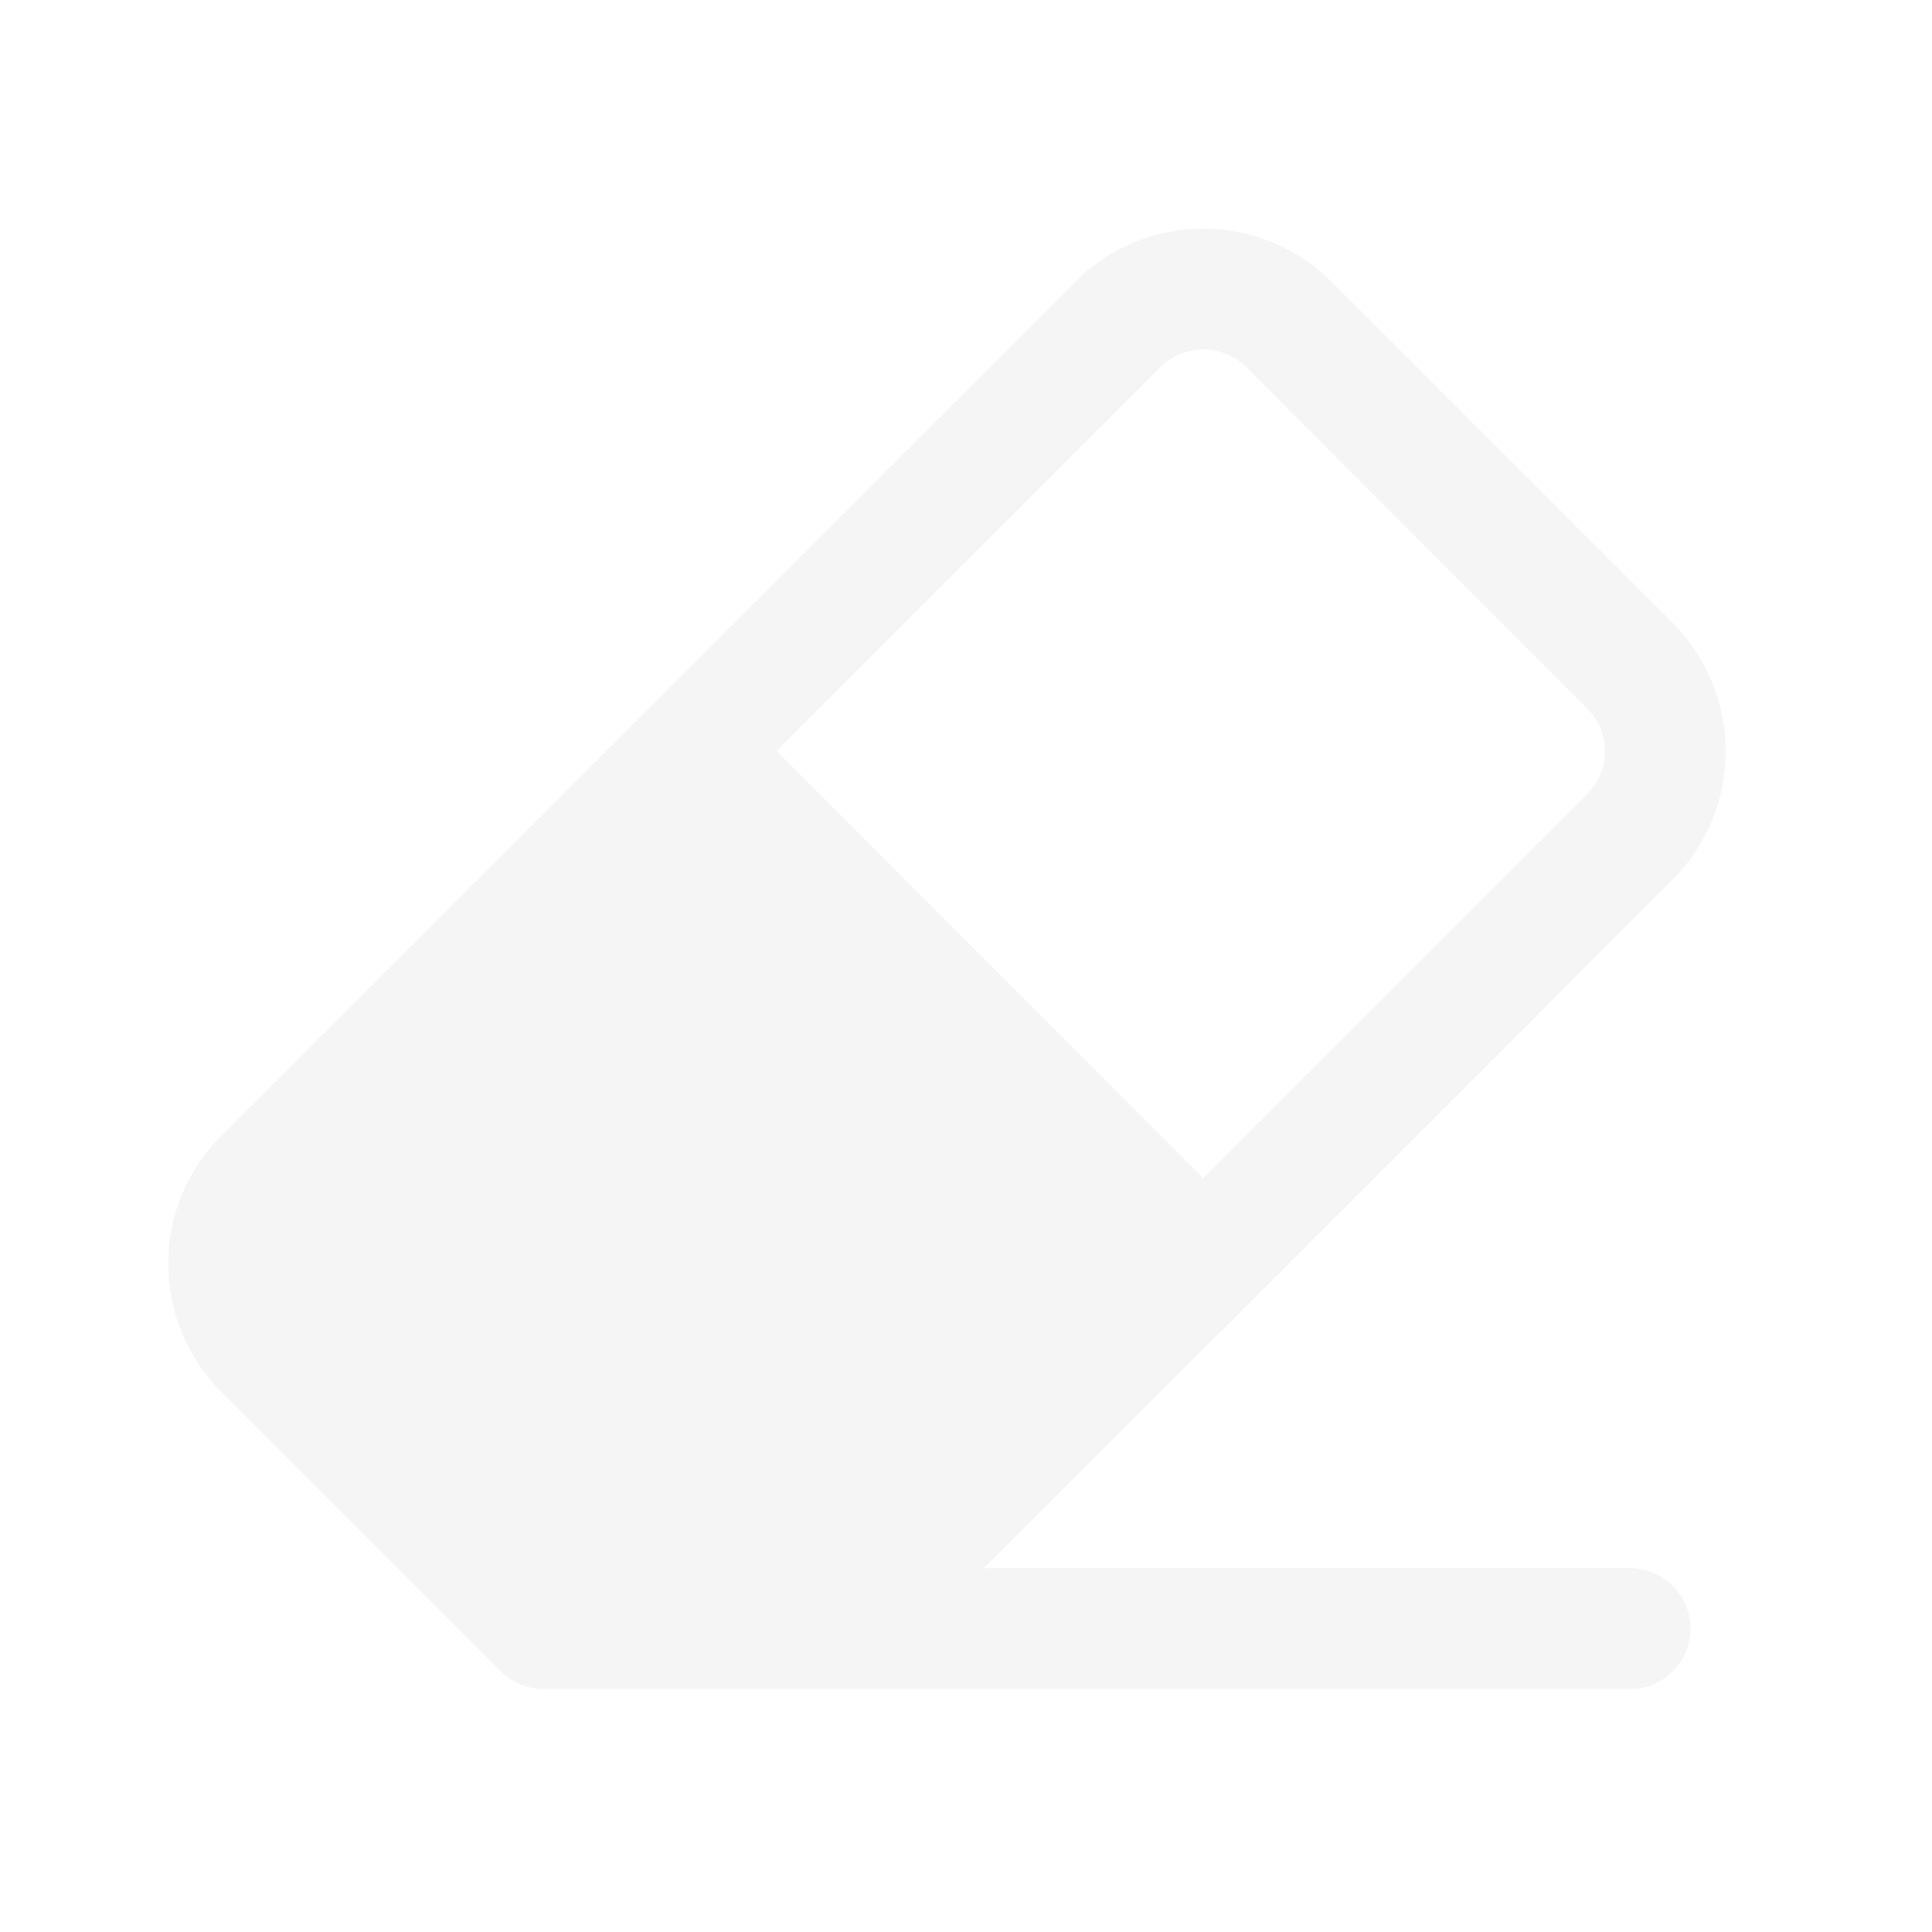
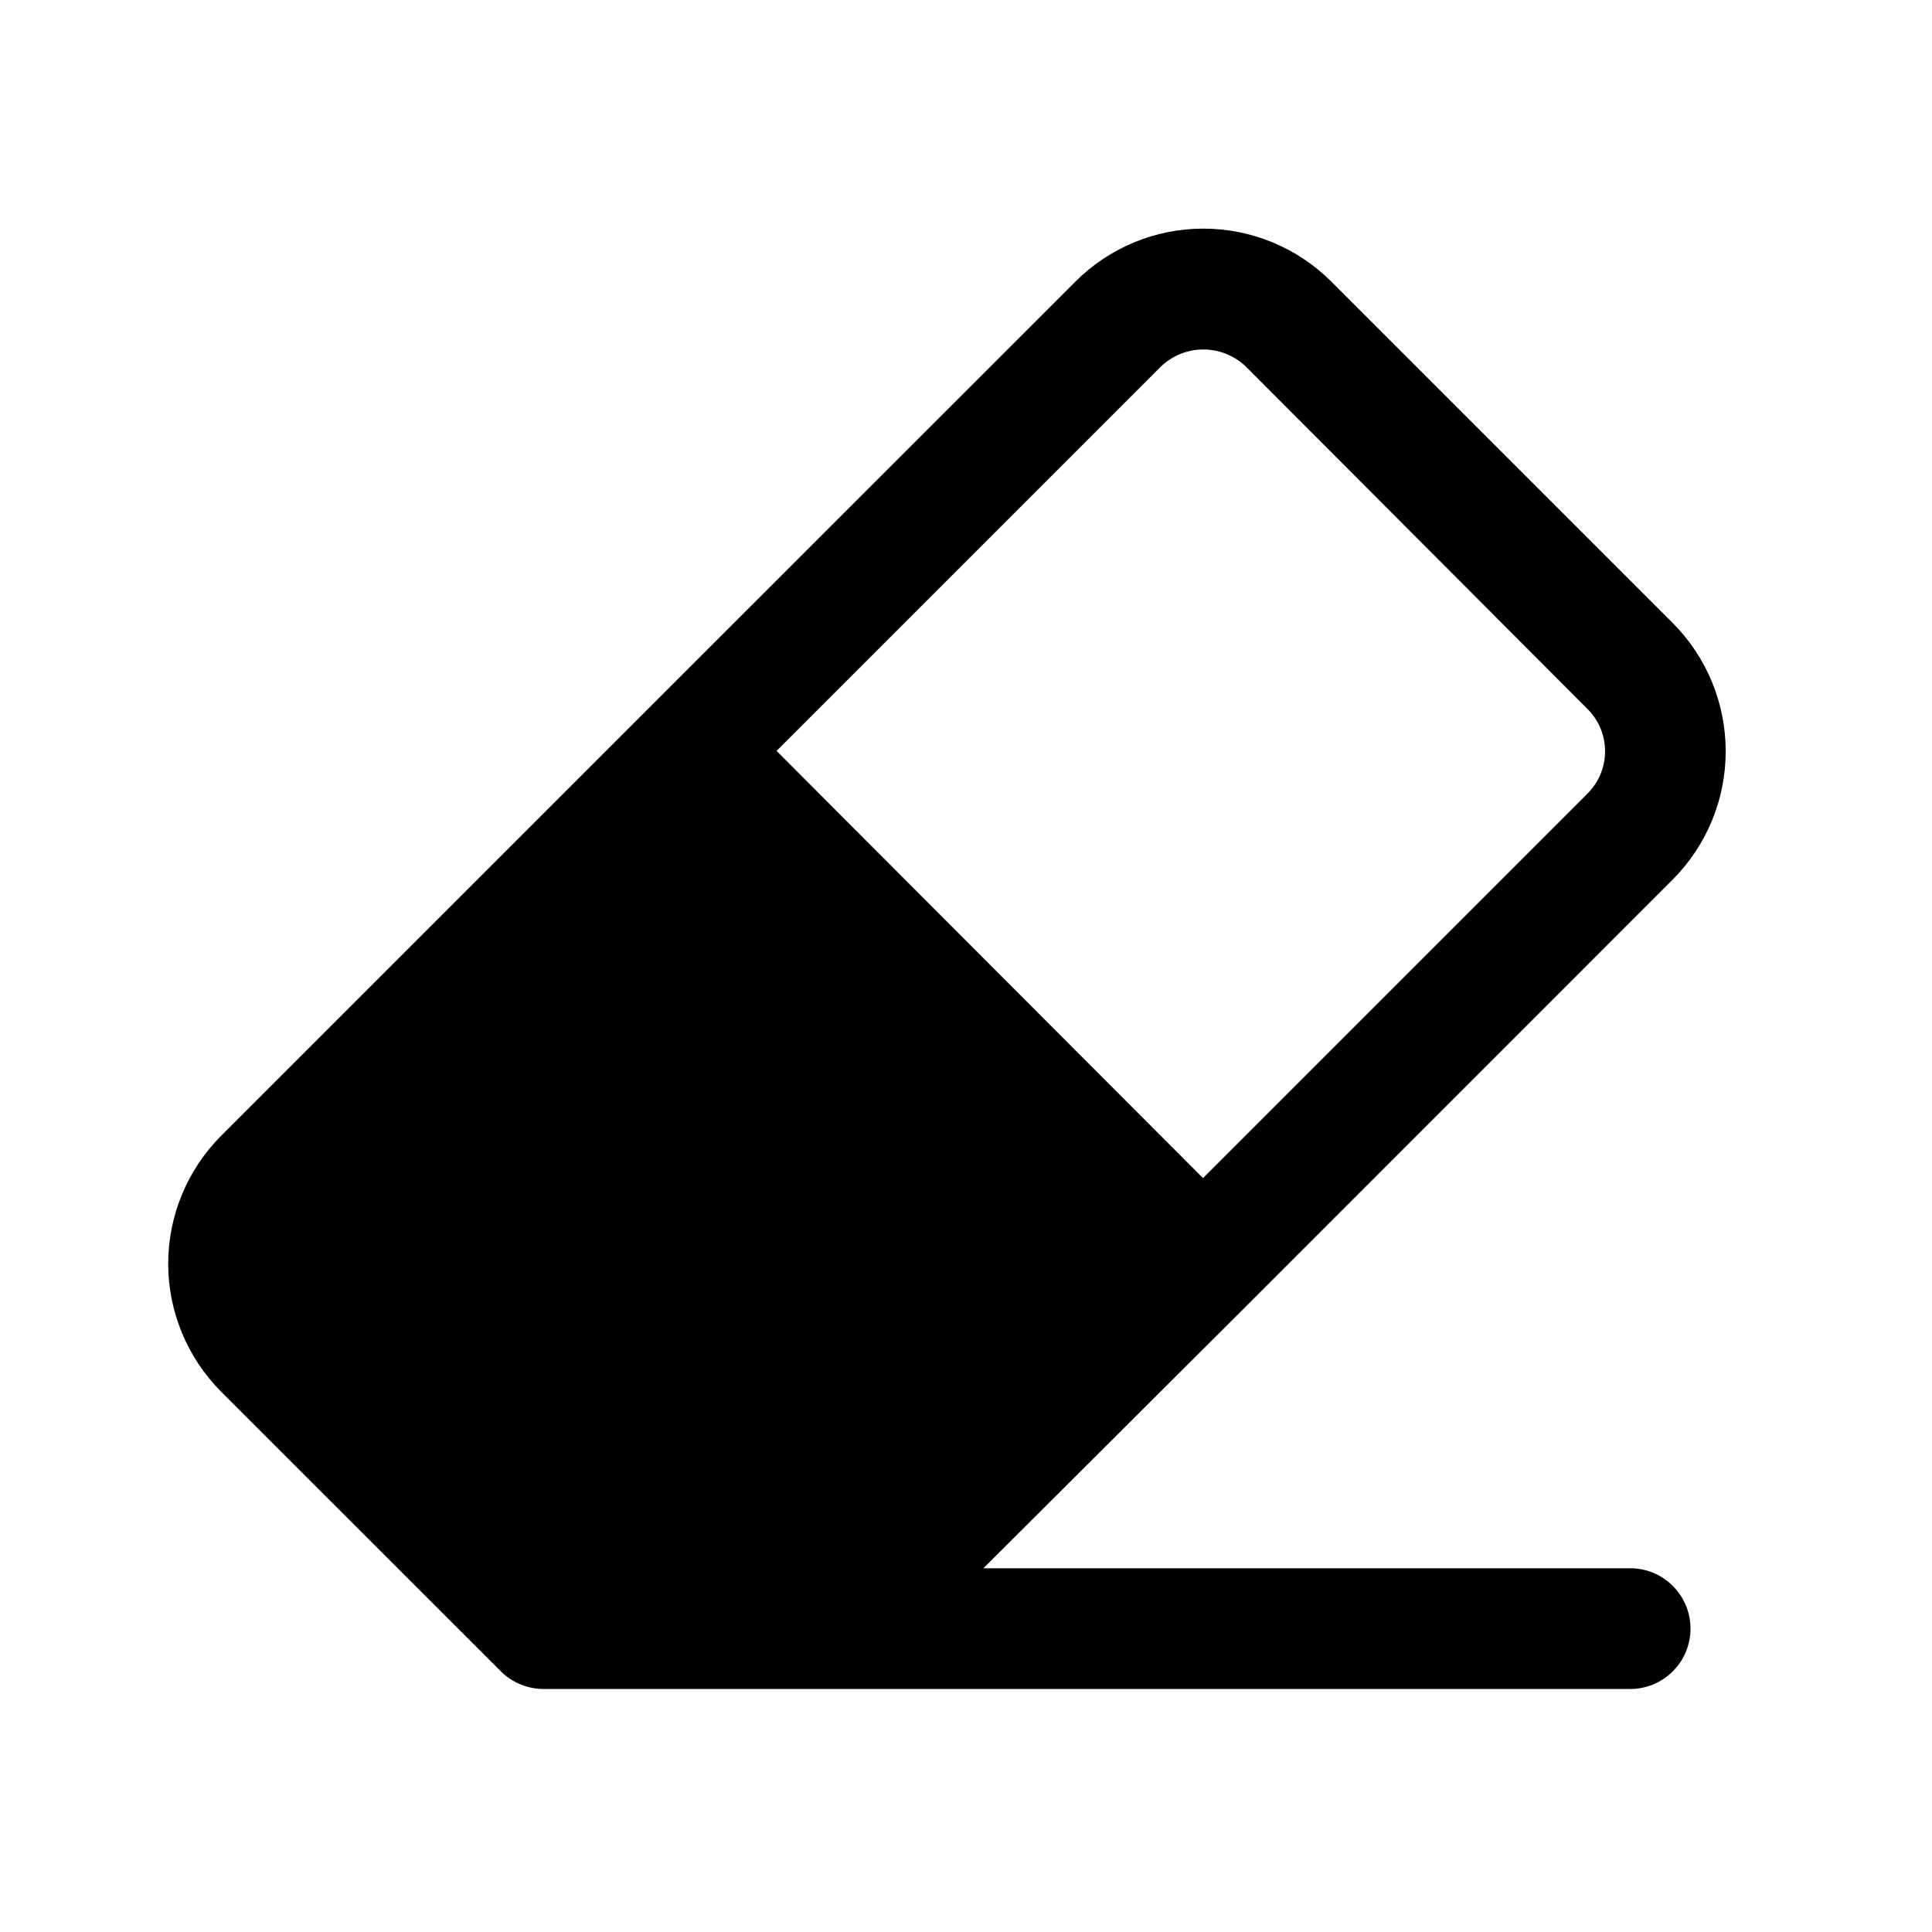
<svg xmlns="http://www.w3.org/2000/svg" width="18" height="18" viewBox="0 0 18 18" fill="none">
-   <path d="M15.188 14.611H9.162L11.609 12.171L15.588 8.191C15.902 7.874 16.078 7.446 16.078 7C16.078 6.553 15.902 6.125 15.588 5.808L12.403 2.623C12.087 2.307 11.658 2.13 11.211 2.13C10.764 2.13 10.336 2.307 10.02 2.623L6.04 6.602L2.06 10.582C1.745 10.898 1.567 11.327 1.567 11.774C1.567 12.221 1.745 12.649 2.06 12.966L4.669 15.574C4.776 15.679 4.92 15.737 5.07 15.736H15.188C15.337 15.736 15.48 15.677 15.585 15.571C15.691 15.466 15.75 15.323 15.75 15.174C15.75 15.024 15.691 14.881 15.585 14.776C15.48 14.67 15.337 14.611 15.188 14.611ZM10.814 3.417C10.92 3.314 11.063 3.256 11.211 3.256C11.36 3.256 11.502 3.314 11.609 3.417L14.787 6.602C14.84 6.654 14.882 6.716 14.911 6.784C14.939 6.852 14.954 6.926 14.954 7C14.954 7.074 14.939 7.147 14.911 7.215C14.882 7.283 14.84 7.345 14.787 7.397L11.208 10.976L7.235 6.996L10.814 3.417Z" fill="#F5F5F5" />
+   <path d="M15.188 14.611H9.162L11.609 12.171L15.588 8.191C15.902 7.874 16.078 7.446 16.078 7C16.078 6.553 15.902 6.125 15.588 5.808L12.403 2.623C12.087 2.307 11.658 2.13 11.211 2.13C10.764 2.13 10.336 2.307 10.02 2.623L6.04 6.602L2.06 10.582C1.745 10.898 1.567 11.327 1.567 11.774C1.567 12.221 1.745 12.649 2.06 12.966L4.669 15.574C4.776 15.679 4.92 15.737 5.07 15.736H15.188C15.337 15.736 15.48 15.677 15.585 15.571C15.691 15.466 15.75 15.323 15.75 15.174C15.75 15.024 15.691 14.881 15.585 14.776C15.48 14.67 15.337 14.611 15.188 14.611ZM10.814 3.417C10.92 3.314 11.063 3.256 11.211 3.256C11.36 3.256 11.502 3.314 11.609 3.417L14.787 6.602C14.84 6.654 14.882 6.716 14.911 6.784C14.939 6.852 14.954 6.926 14.954 7C14.954 7.074 14.939 7.147 14.911 7.215C14.882 7.283 14.84 7.345 14.787 7.397L11.208 10.976L7.235 6.996L10.814 3.417Z" fill="currentColor" />
</svg>
